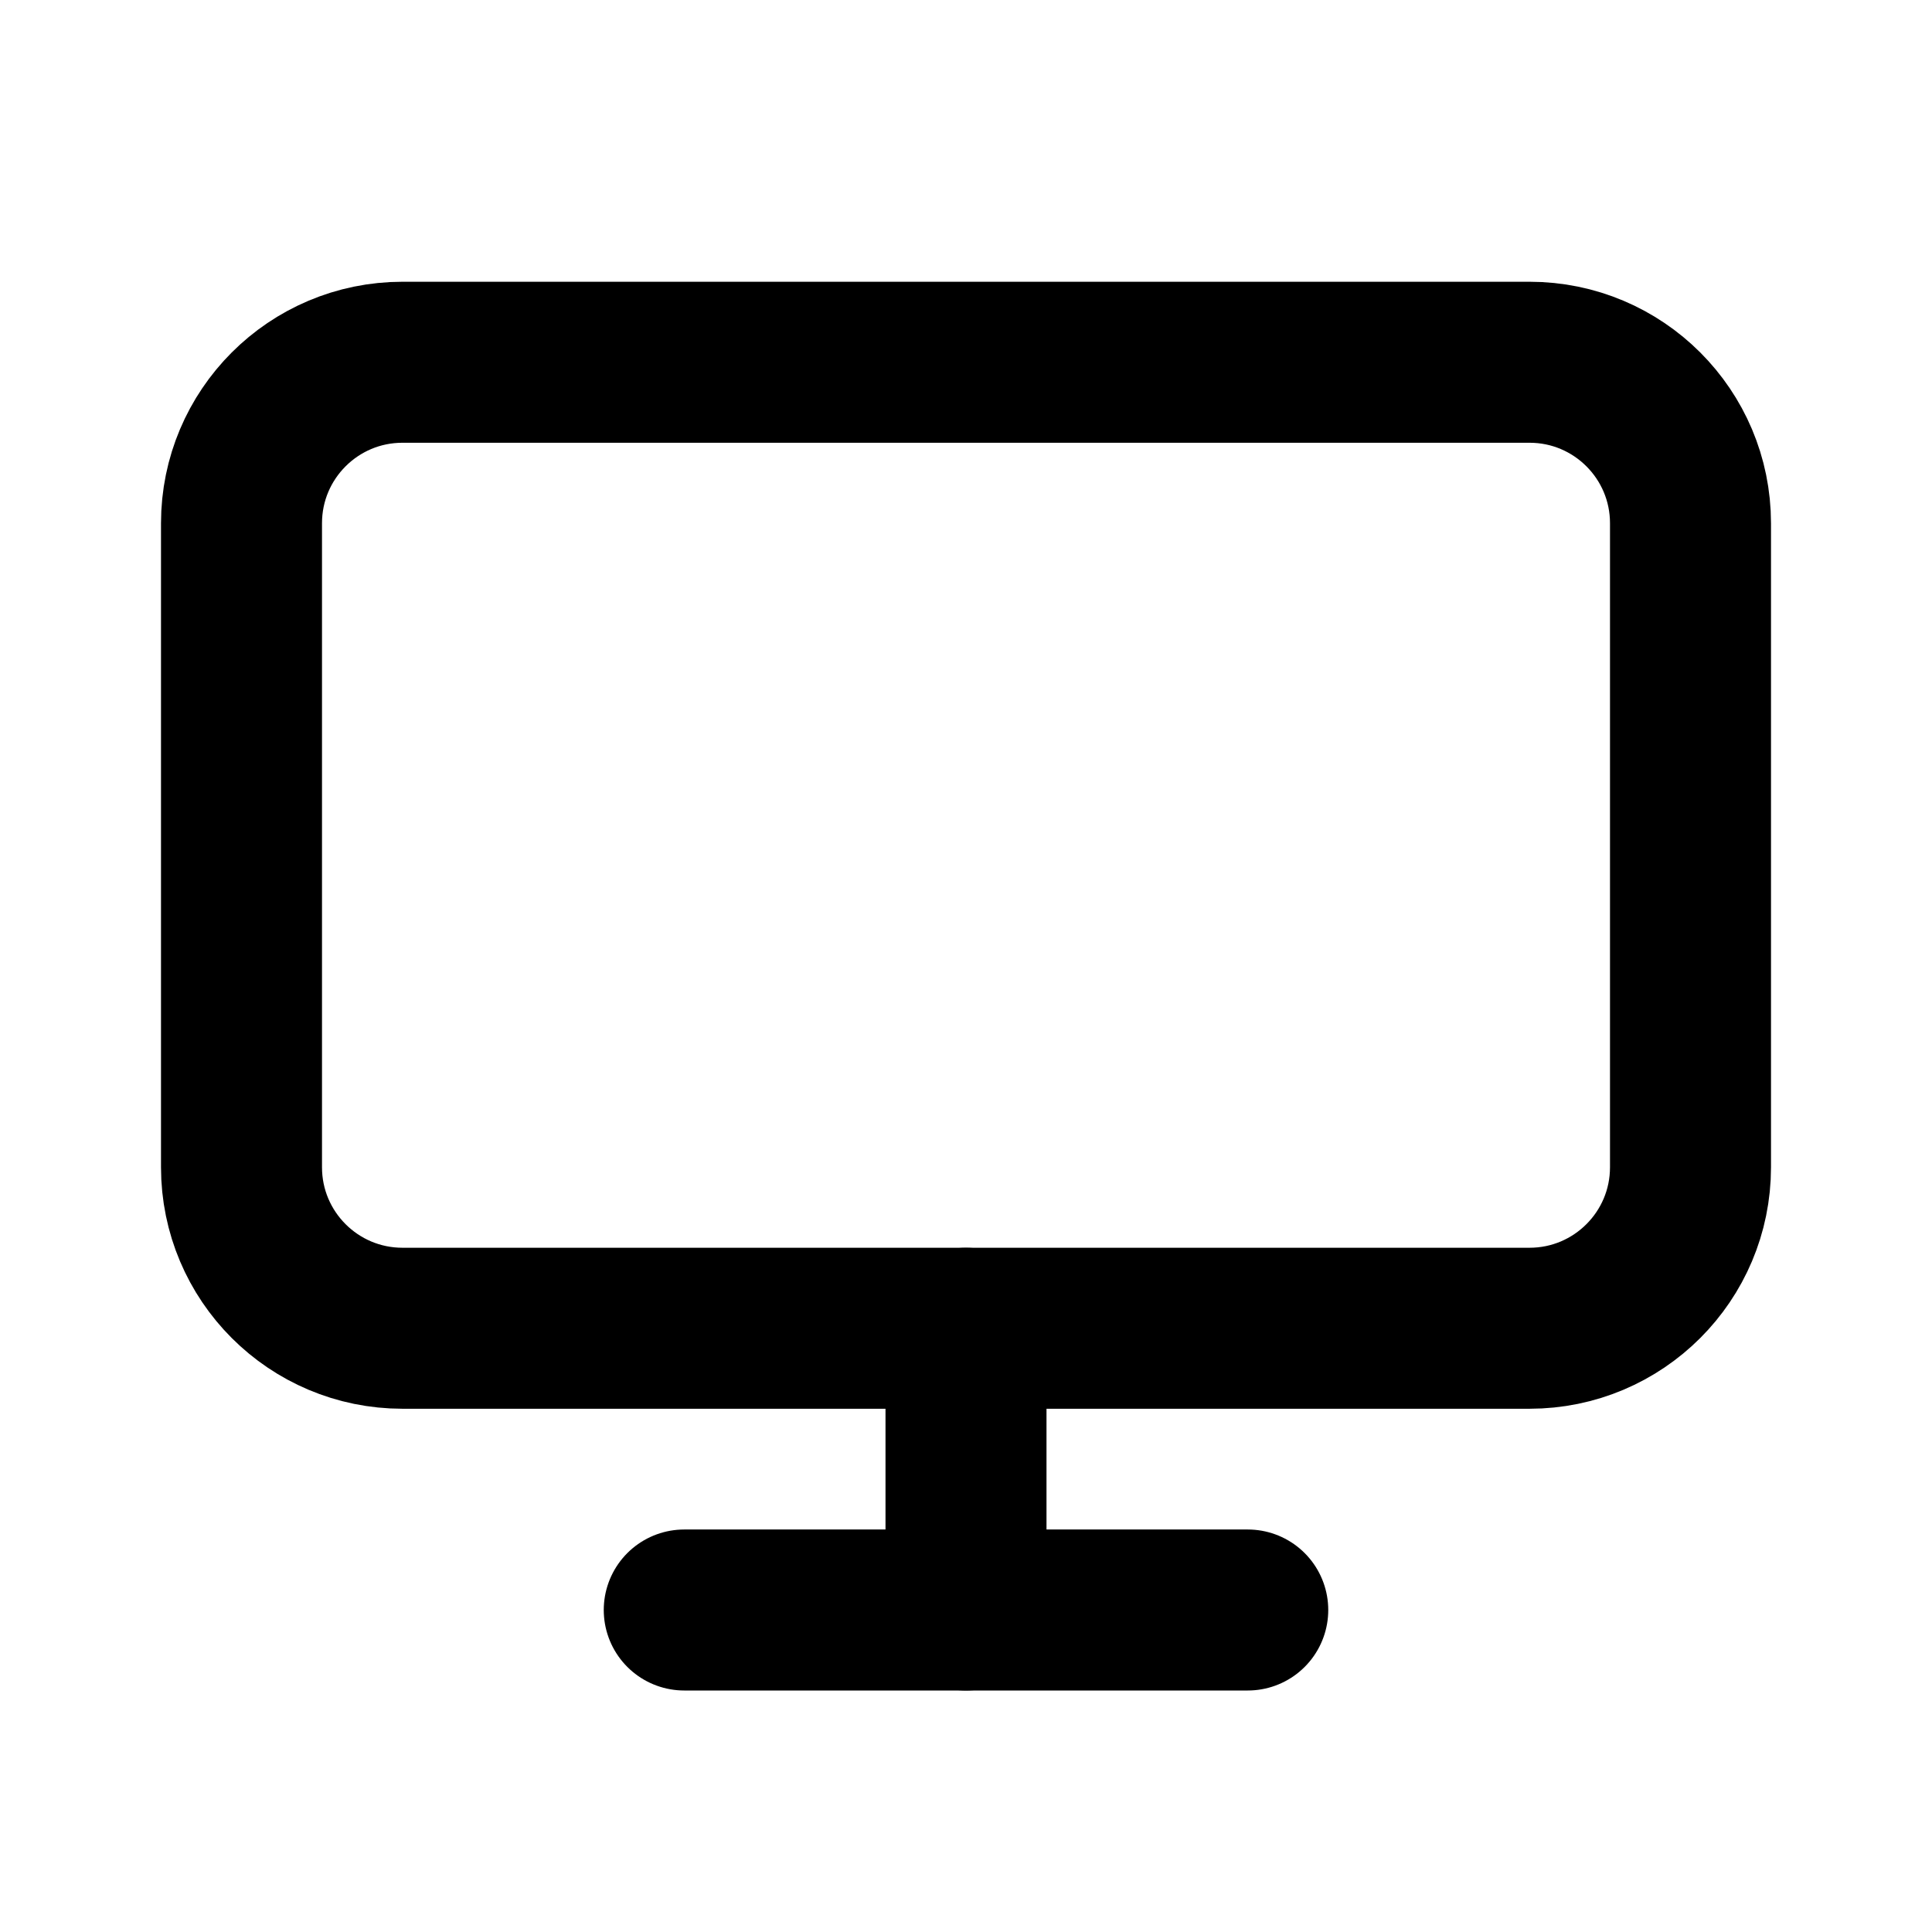
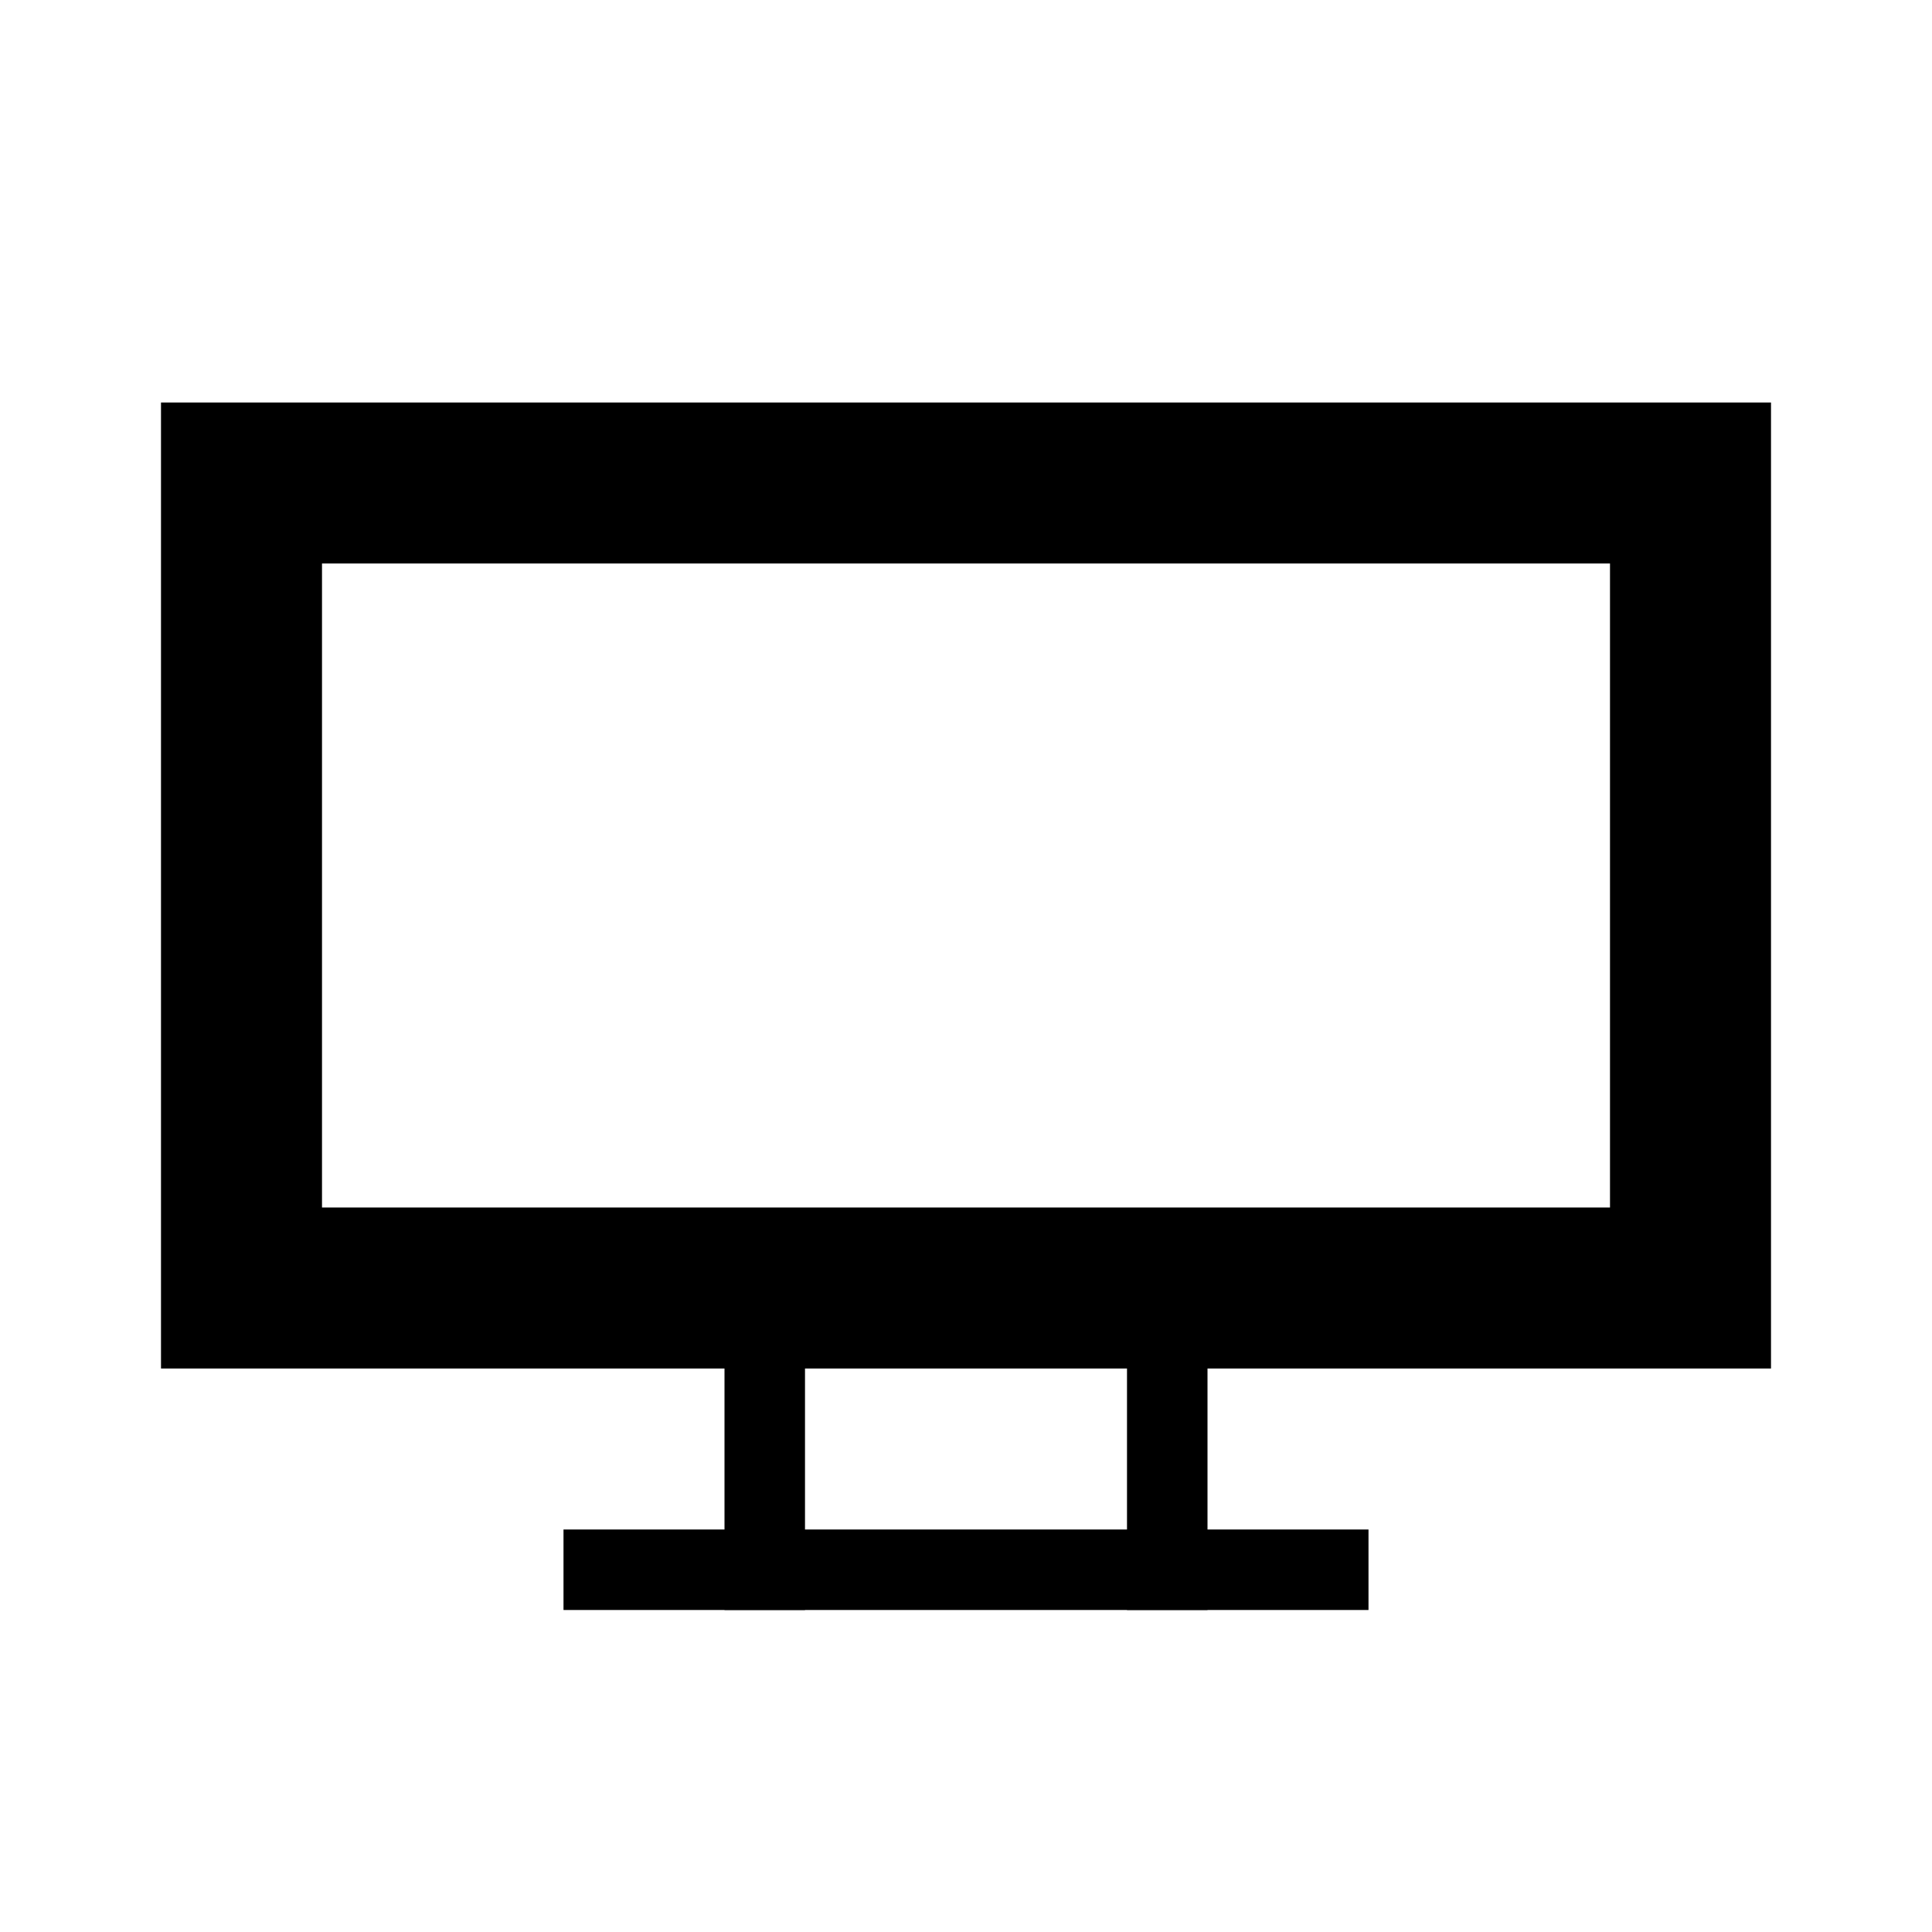
- <svg xmlns="http://www.w3.org/2000/svg" viewBox="0 0 24 24" fill="none" stroke="currentColor" stroke-width="2" stroke-linecap="round" stroke-linejoin="round">
-   <rect x="3" y="4.5" width="18" height="12" rx="2" />
-   <path d="M8.5 20h7" />
-   <path d="M12 16.5V20" />
+ <svg xmlns="http://www.w3.org/2000/svg" width="24px" height="24px" viewBox="0 0 24 24" version="1.1">
+   <g id="display" stroke="none" fill="none">
+     <line x1="7.5" y1="19.5" x2="16.5" y2="19.5" id="Line" stroke="#000000" stroke-width="1" stroke-linecap="square" />
+     <line x1="9.5" y1="19.5" x2="9.5" y2="16.5" id="Line-2" stroke="#000000" stroke-width="1" stroke-linecap="square" />
+     <line x1="14.5" y1="19.5" x2="14.5" y2="16.5" id="Line-3" stroke="#000000" stroke-width="1" stroke-linecap="square" />
+     <rect id="Rectangle-3" stroke="#000000" stroke-width="2" x="3" y="6" width="18" height="10" />
+   </g>
</svg>
